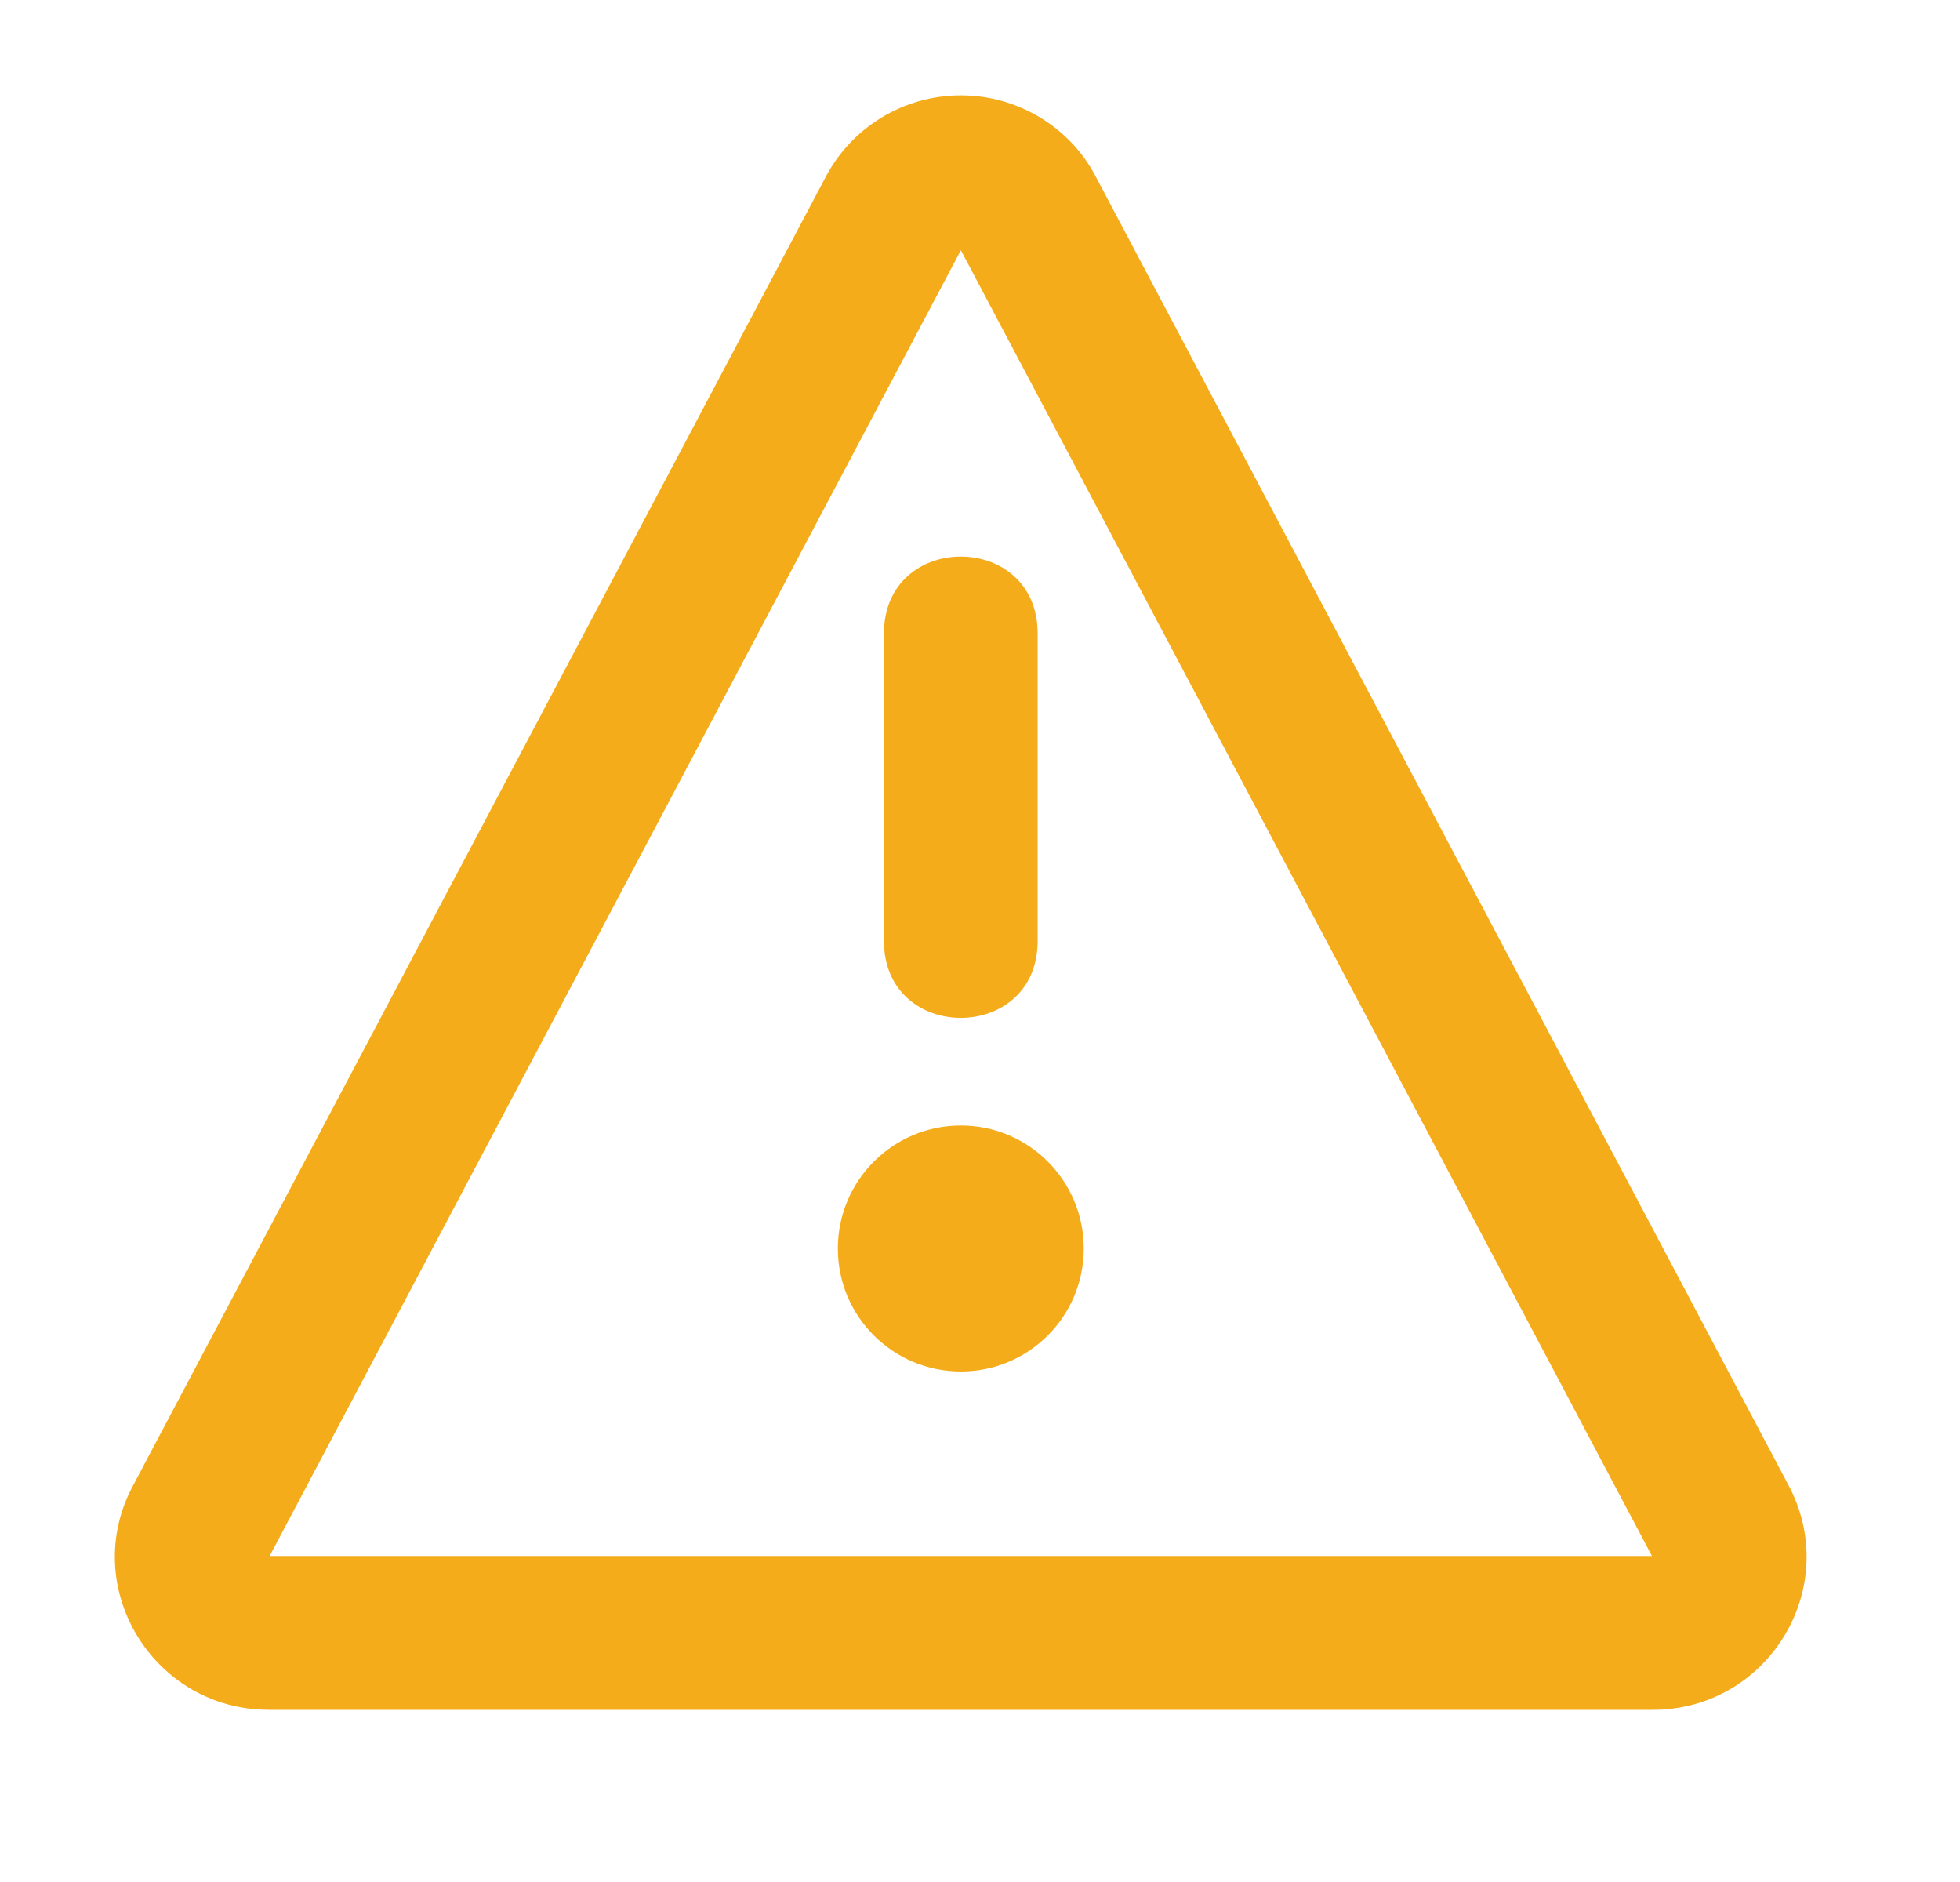
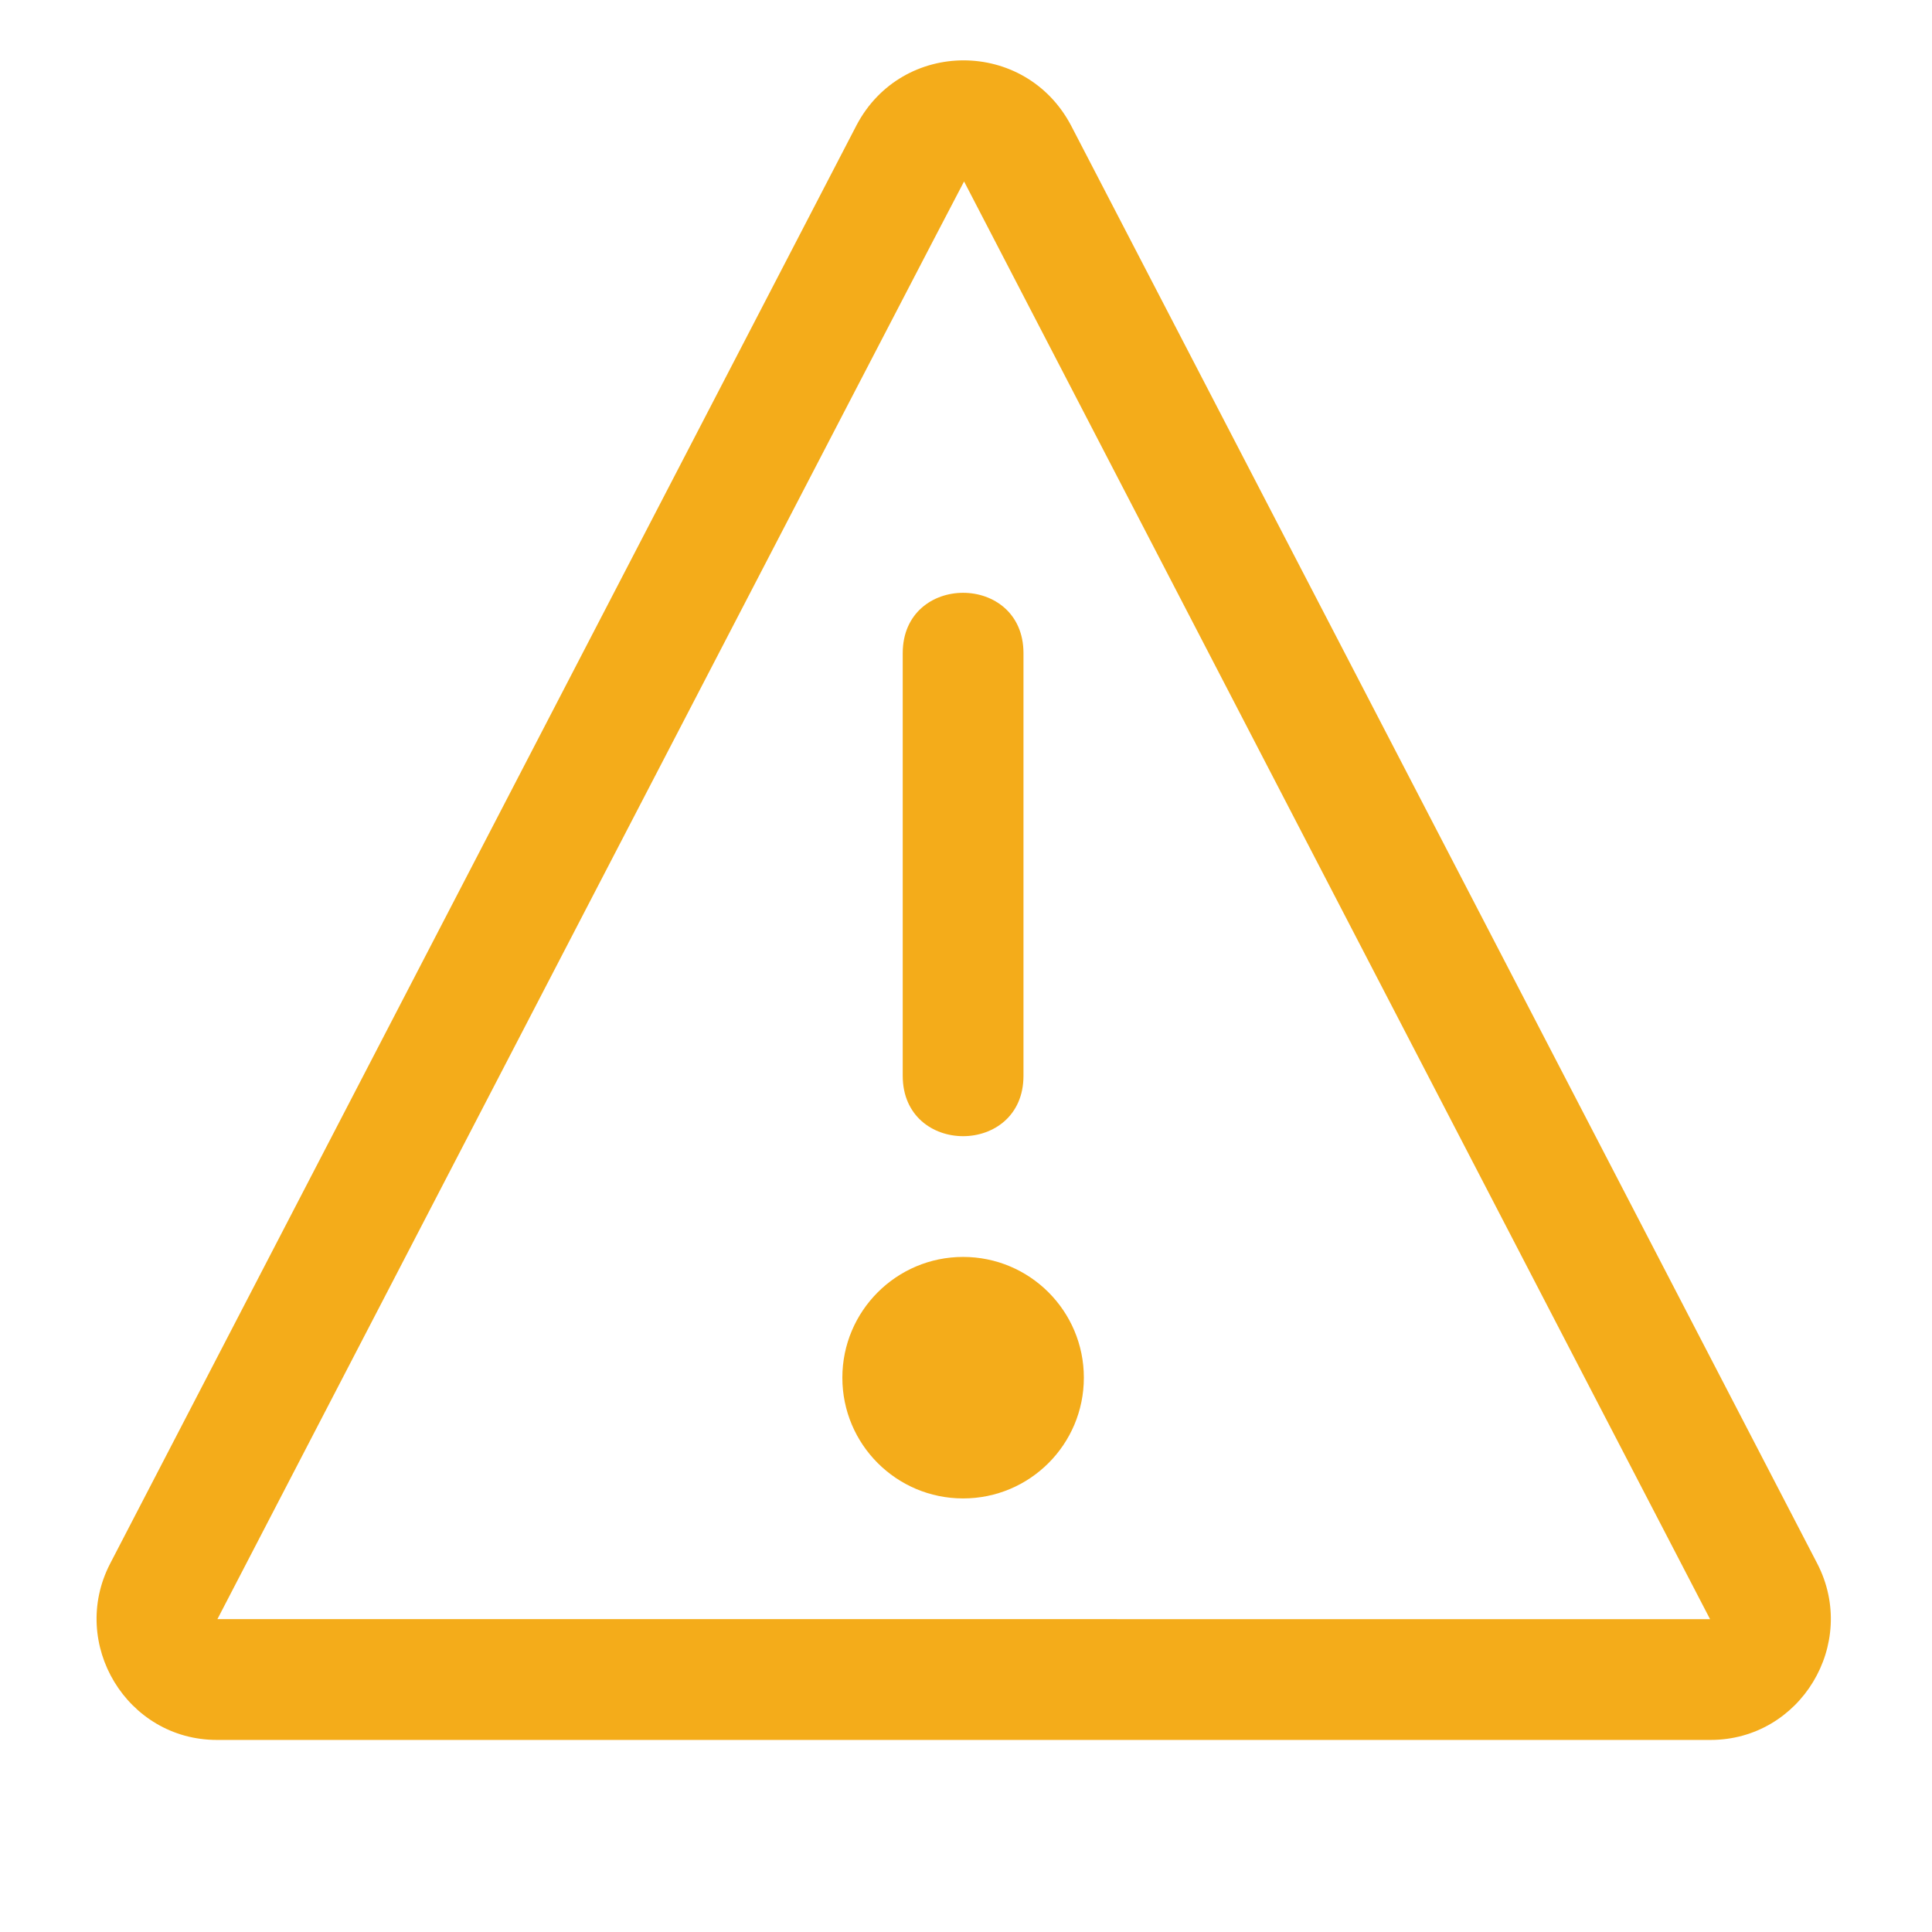
- <svg xmlns="http://www.w3.org/2000/svg" width="25" height="24" viewBox="0 0 17 16" fill="#F4AC1A">
-   <path fill-rule="evenodd" clip-rule="evenodd" d="M9.509 1.381C9.288 0.947 8.832 0.667 8.334 0.667C7.838 0.667 7.383 0.944 7.156 1.385L1.158 12.715C0.678 13.594 1.324 14.667 2.334 14.667H14.334C15.344 14.667 15.989 13.594 15.506 12.707L9.509 1.381ZM14.328 13.333H2.339L8.334 2.01L14.328 13.333ZM9 8V5.333C9 4.444 7.667 4.444 7.667 5.333V8C7.667 8.889 9 8.889 9 8ZM8.334 11.733C8.923 11.733 9.4 11.256 9.4 10.667C9.4 10.078 8.923 9.6 8.334 9.6C7.745 9.6 7.267 10.078 7.267 10.667C7.267 11.256 7.745 11.733 8.334 11.733Z" />
+ <svg xmlns="http://www.w3.org/2000/svg" width="24" height="24" viewBox="0 0 24 24" fill="#F4AC1A">
+   <path fill-rule="evenodd" clip-rule="evenodd" d="M11.976 2.254C11.976 2.254 21.24 20.114 21.243 20.114C21.243 20.114 2.701 20.113 2.701 20.113C2.701 20.113 11.972 2.248 11.976 2.254ZM10.641 1.554L1.367 19.426C0.856 20.419 1.576 21.614 2.694 21.614H21.249C22.367 21.614 23.087 20.419 22.576 19.426L13.305 1.559C12.736 0.481 11.207 0.481 10.641 1.554ZM12.714 13.364V8.114C12.714 7.114 11.214 7.114 11.214 8.114V13.364C11.214 14.364 12.714 14.364 12.714 13.364ZM11.964 18.614C12.793 18.614 13.464 17.943 13.464 17.114C13.464 16.286 12.793 15.614 11.964 15.614C11.136 15.614 10.464 16.286 10.464 17.114C10.464 17.943 11.136 18.614 11.964 18.614Z" />
</svg>
